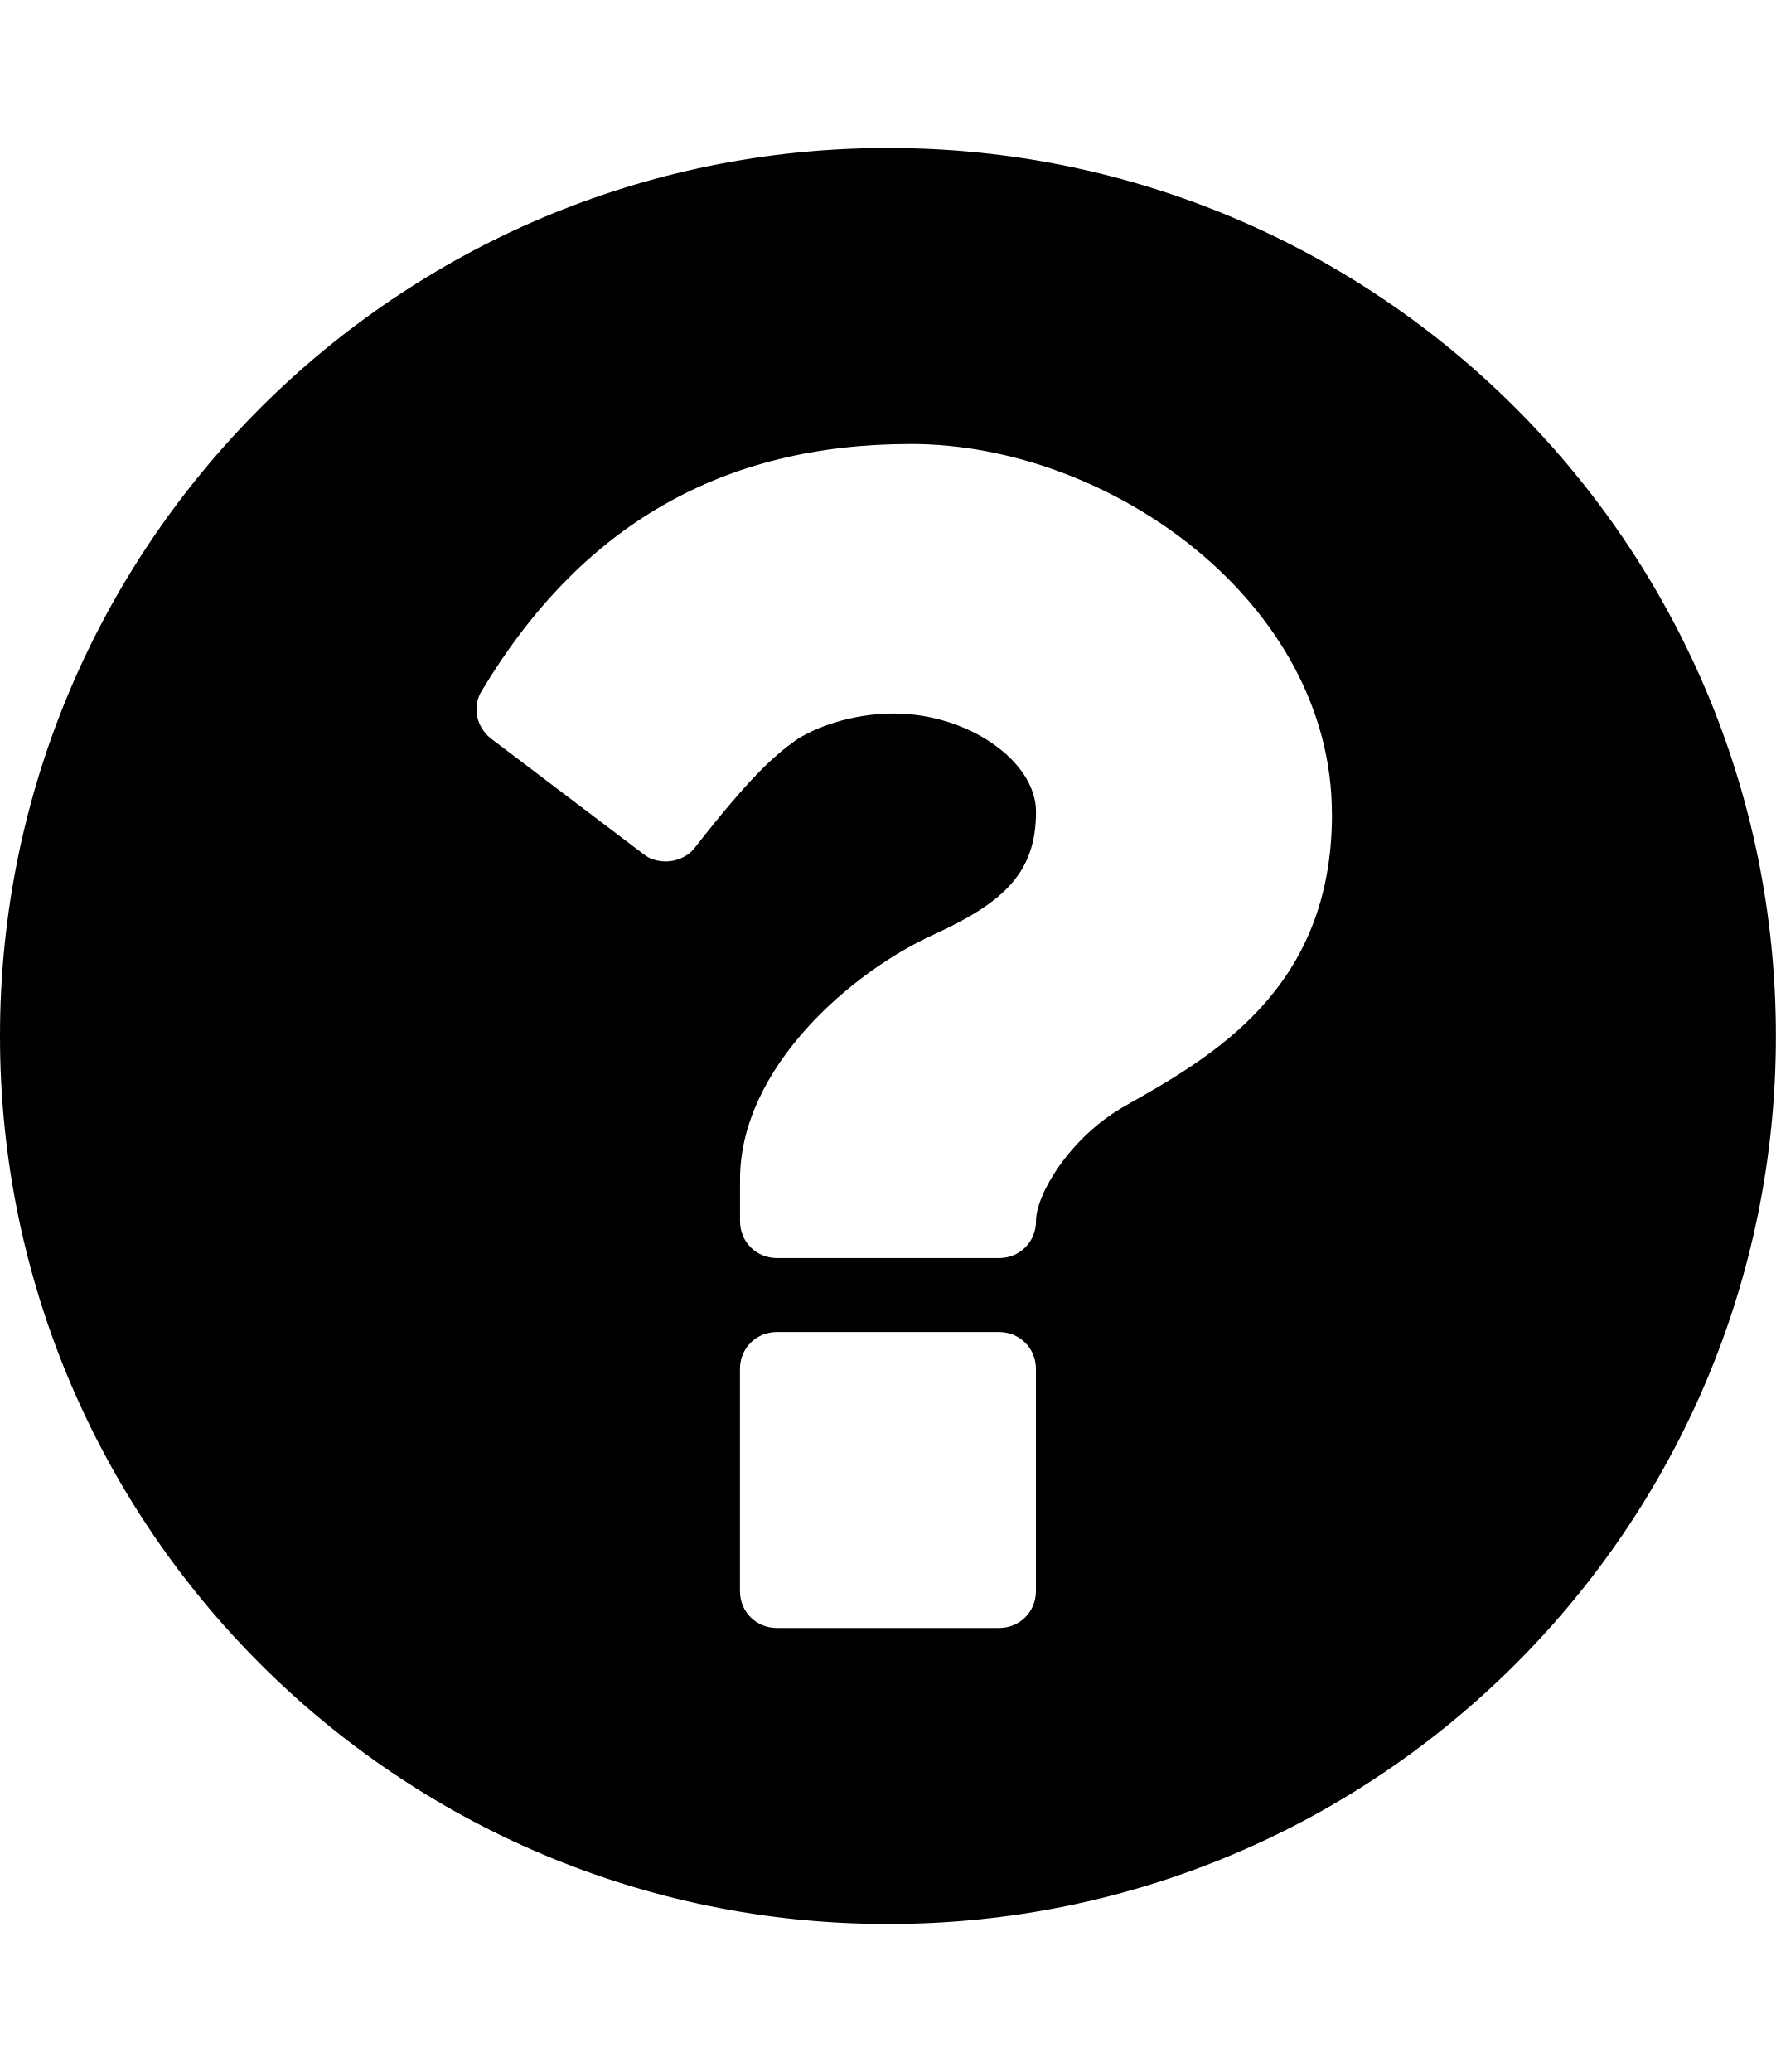
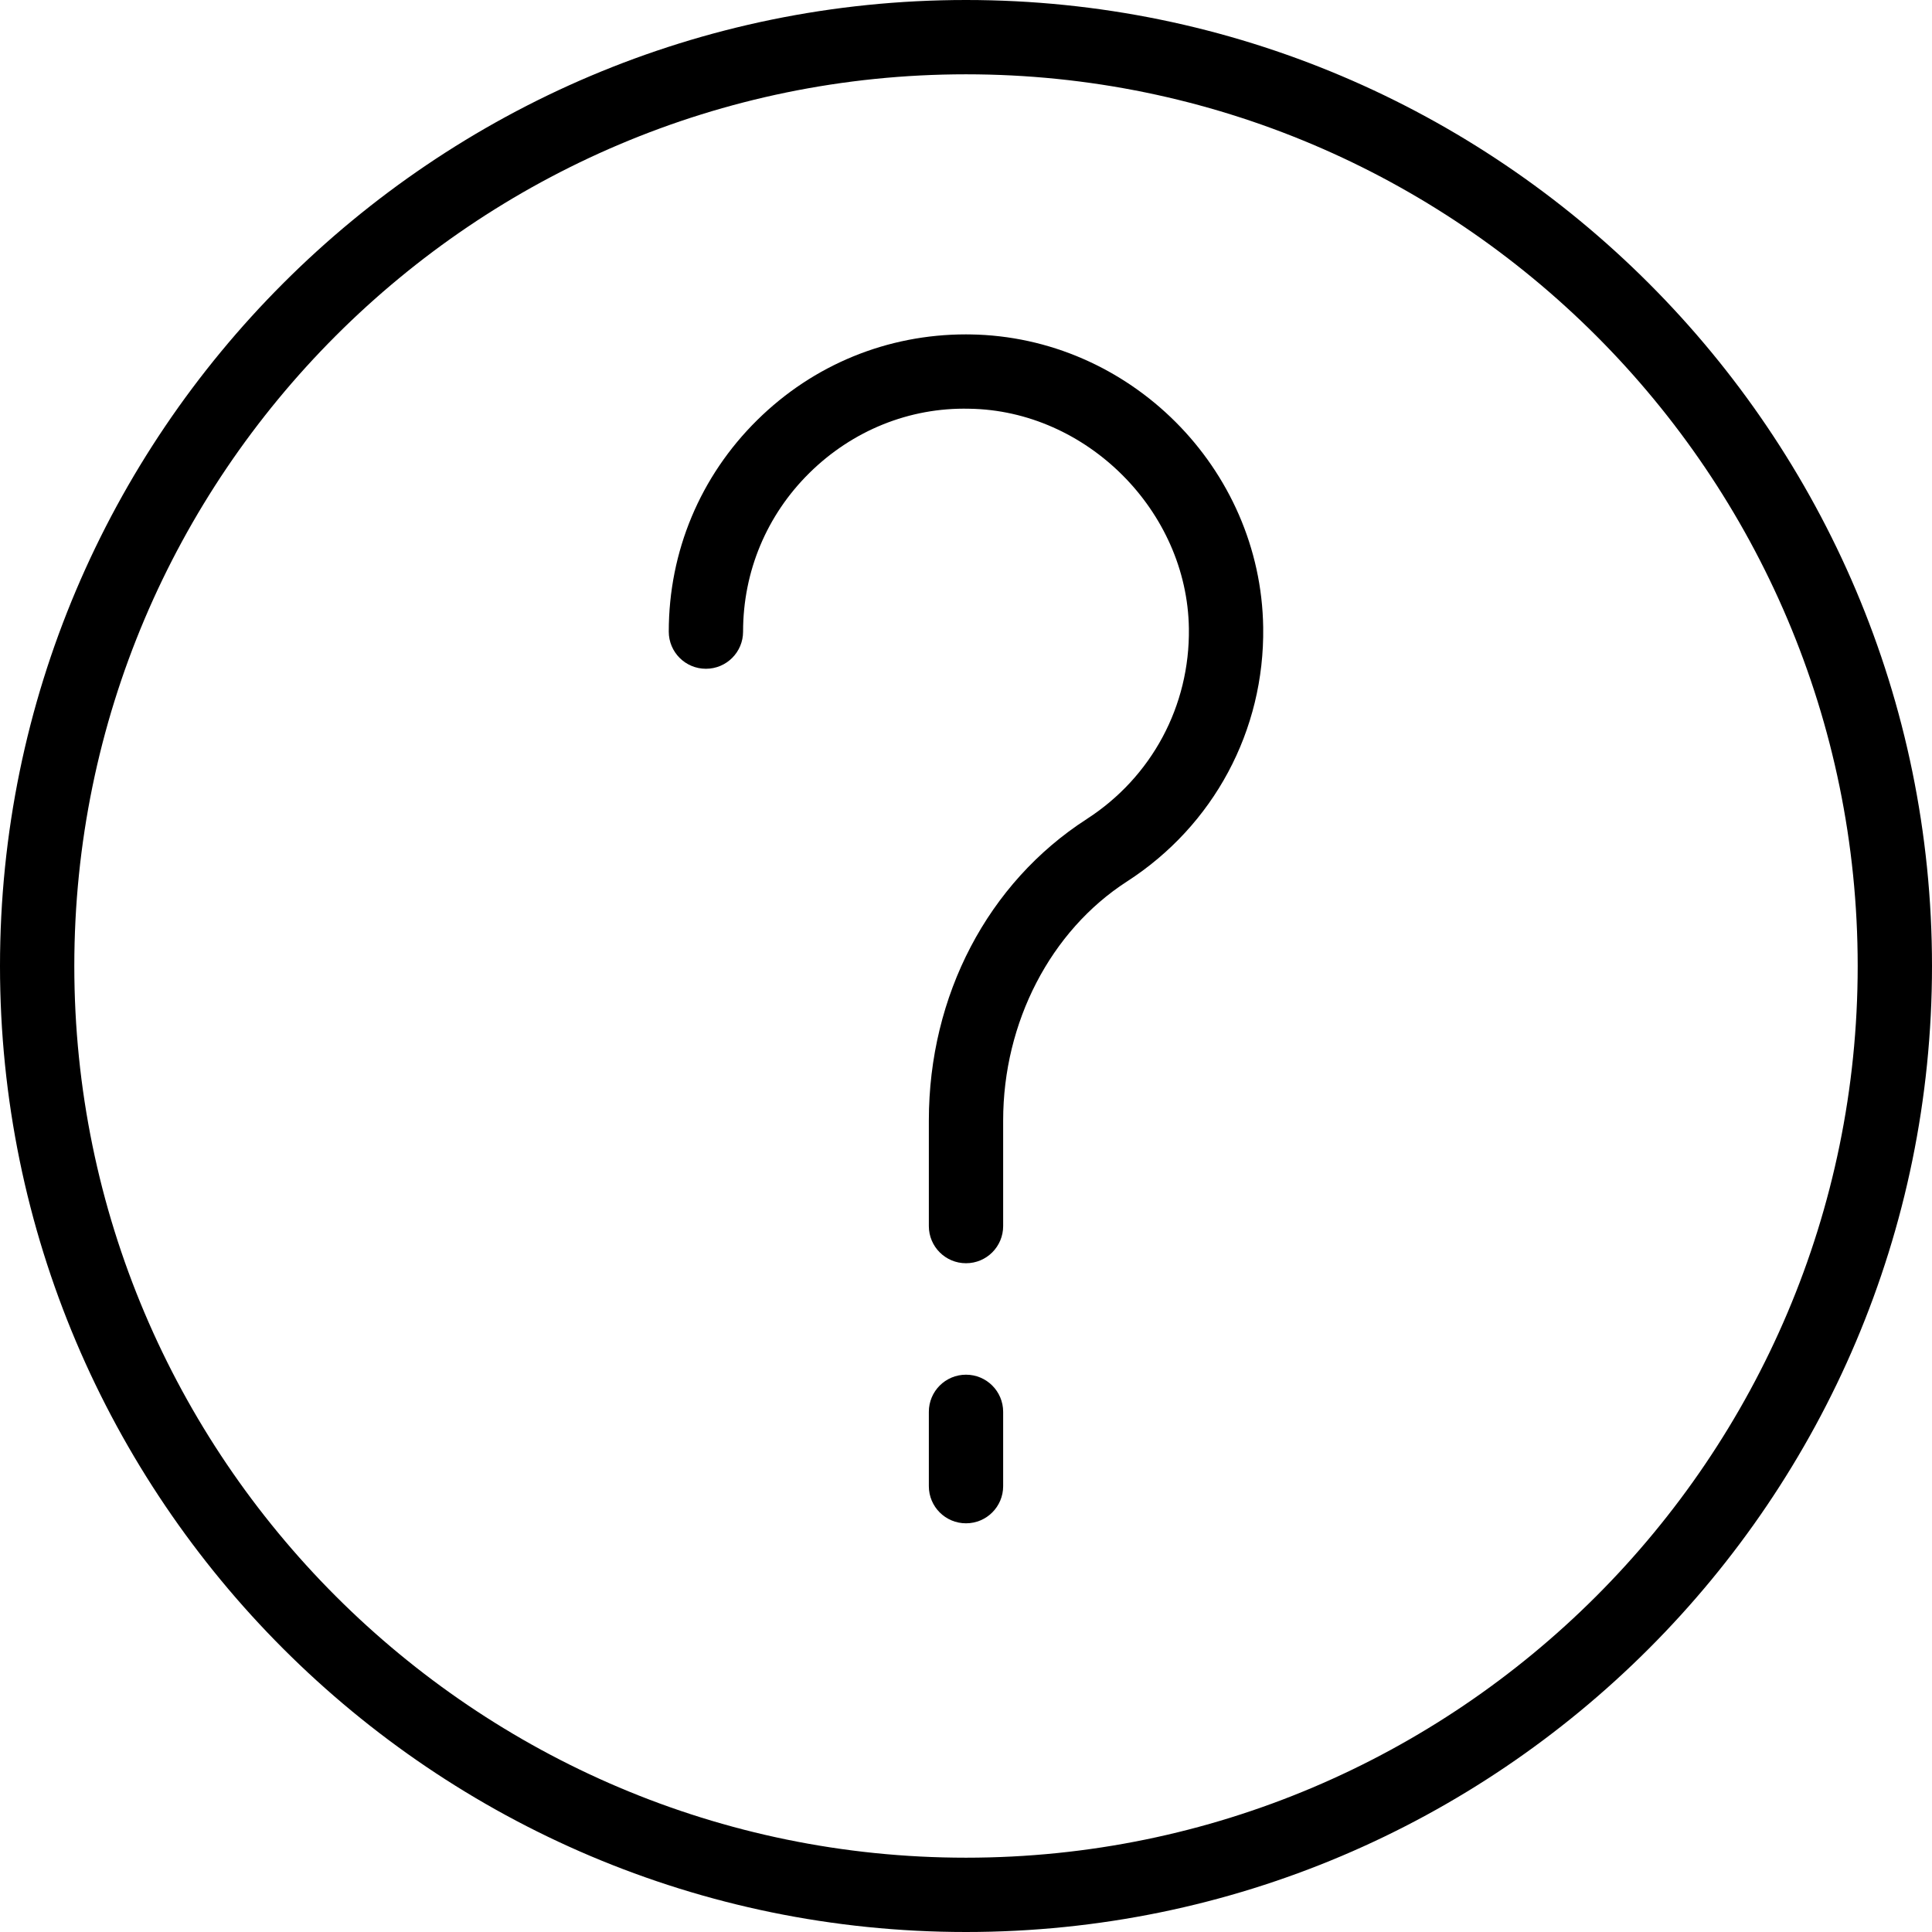
- <svg xmlns="http://www.w3.org/2000/svg" version="1.1" width="24" height="28" viewBox="0 0 24 28">
-   <path d="M14 21.5v-3c0-0.281-0.219-0.5-0.5-0.5h-3c-0.281 0-0.5 0.219-0.5 0.5v3c0 0.281 0.219 0.5 0.5 0.5h3c0.281 0 0.5-0.219 0.5-0.5zM18 11c0-2.859-3-5-5.688-5-2.547 0-4.453 1.094-5.797 3.328-0.141 0.219-0.078 0.5 0.125 0.656l2.063 1.563c0.078 0.063 0.187 0.094 0.297 0.094 0.141 0 0.297-0.063 0.391-0.187 0.734-0.938 1.047-1.219 1.344-1.437 0.266-0.187 0.781-0.375 1.344-0.375 1 0 1.922 0.641 1.922 1.328 0 0.812-0.422 1.219-1.375 1.656-1.109 0.5-2.625 1.797-2.625 3.313v0.562c0 0.281 0.219 0.5 0.5 0.5h3c0.281 0 0.5-0.219 0.5-0.5v0c0-0.359 0.453-1.125 1.188-1.547 1.188-0.672 2.812-1.578 2.812-3.953zM24 14c0 6.625-5.375 12-12 12s-12-5.375-12-12 5.375-12 12-12 12 5.375 12 12z" />
+ <svg xmlns="http://www.w3.org/2000/svg" version="1.1" id="Capa_1" x="0px" y="0px" viewBox="0 0 52 52" style="enable-background:new 0 0 52 52;" xml:space="preserve">
+   <g>
+     <path d="M26,0C11.663,0,0,11.663,0,26s11.663,26,26,26s26-11.663,26-26S40.337,0,26,0z M26,50C12.767,50,2,39.233,2,26   S12.767,2,26,2s24,10.767,24,24S39.233,50,26,50z" />
+     <path d="M26,37c-0.553,0-1,0.447-1,1v2c0,0.553,0.447,1,1,1s1-0.447,1-1v-2C27,37.447,26.553,37,26,37z" />
+     <path d="M26.113,9.001C26.075,9.001,26.037,9,25.998,9c-2.116,0-4.106,0.815-5.615,2.304C18.847,12.819,18,14.842,18,17   c0,0.553,0.447,1,1,1s1-0.447,1-1c0-1.618,0.635-3.136,1.787-4.272c1.153-1.137,2.688-1.765,4.299-1.727   c3.161,0.044,5.869,2.752,5.913,5.913c0.029,2.084-0.999,4.002-2.751,5.132C26.588,23.762,25,26.794,25,30.158V33   c0,0.553,0.447,1,1,1s1-0.447,1-1v-2.842c0-2.642,1.276-5.105,3.332-6.432c2.335-1.506,3.706-4.063,3.667-6.84   C33.939,12.599,30.401,9.061,26.113,9.001z" />
+   </g>
+   <g>
+ </g>
+   <g>
+ </g>
+   <g>
+ </g>
+   <g>
+ </g>
+   <g>
+ </g>
+   <g>
+ </g>
+   <g>
+ </g>
+   <g>
+ </g>
+   <g>
+ </g>
+   <g>
+ </g>
+   <g>
+ </g>
+   <g>
+ </g>
+   <g>
+ </g>
+   <g>
+ </g>
+   <g>
+ </g>
</svg>
